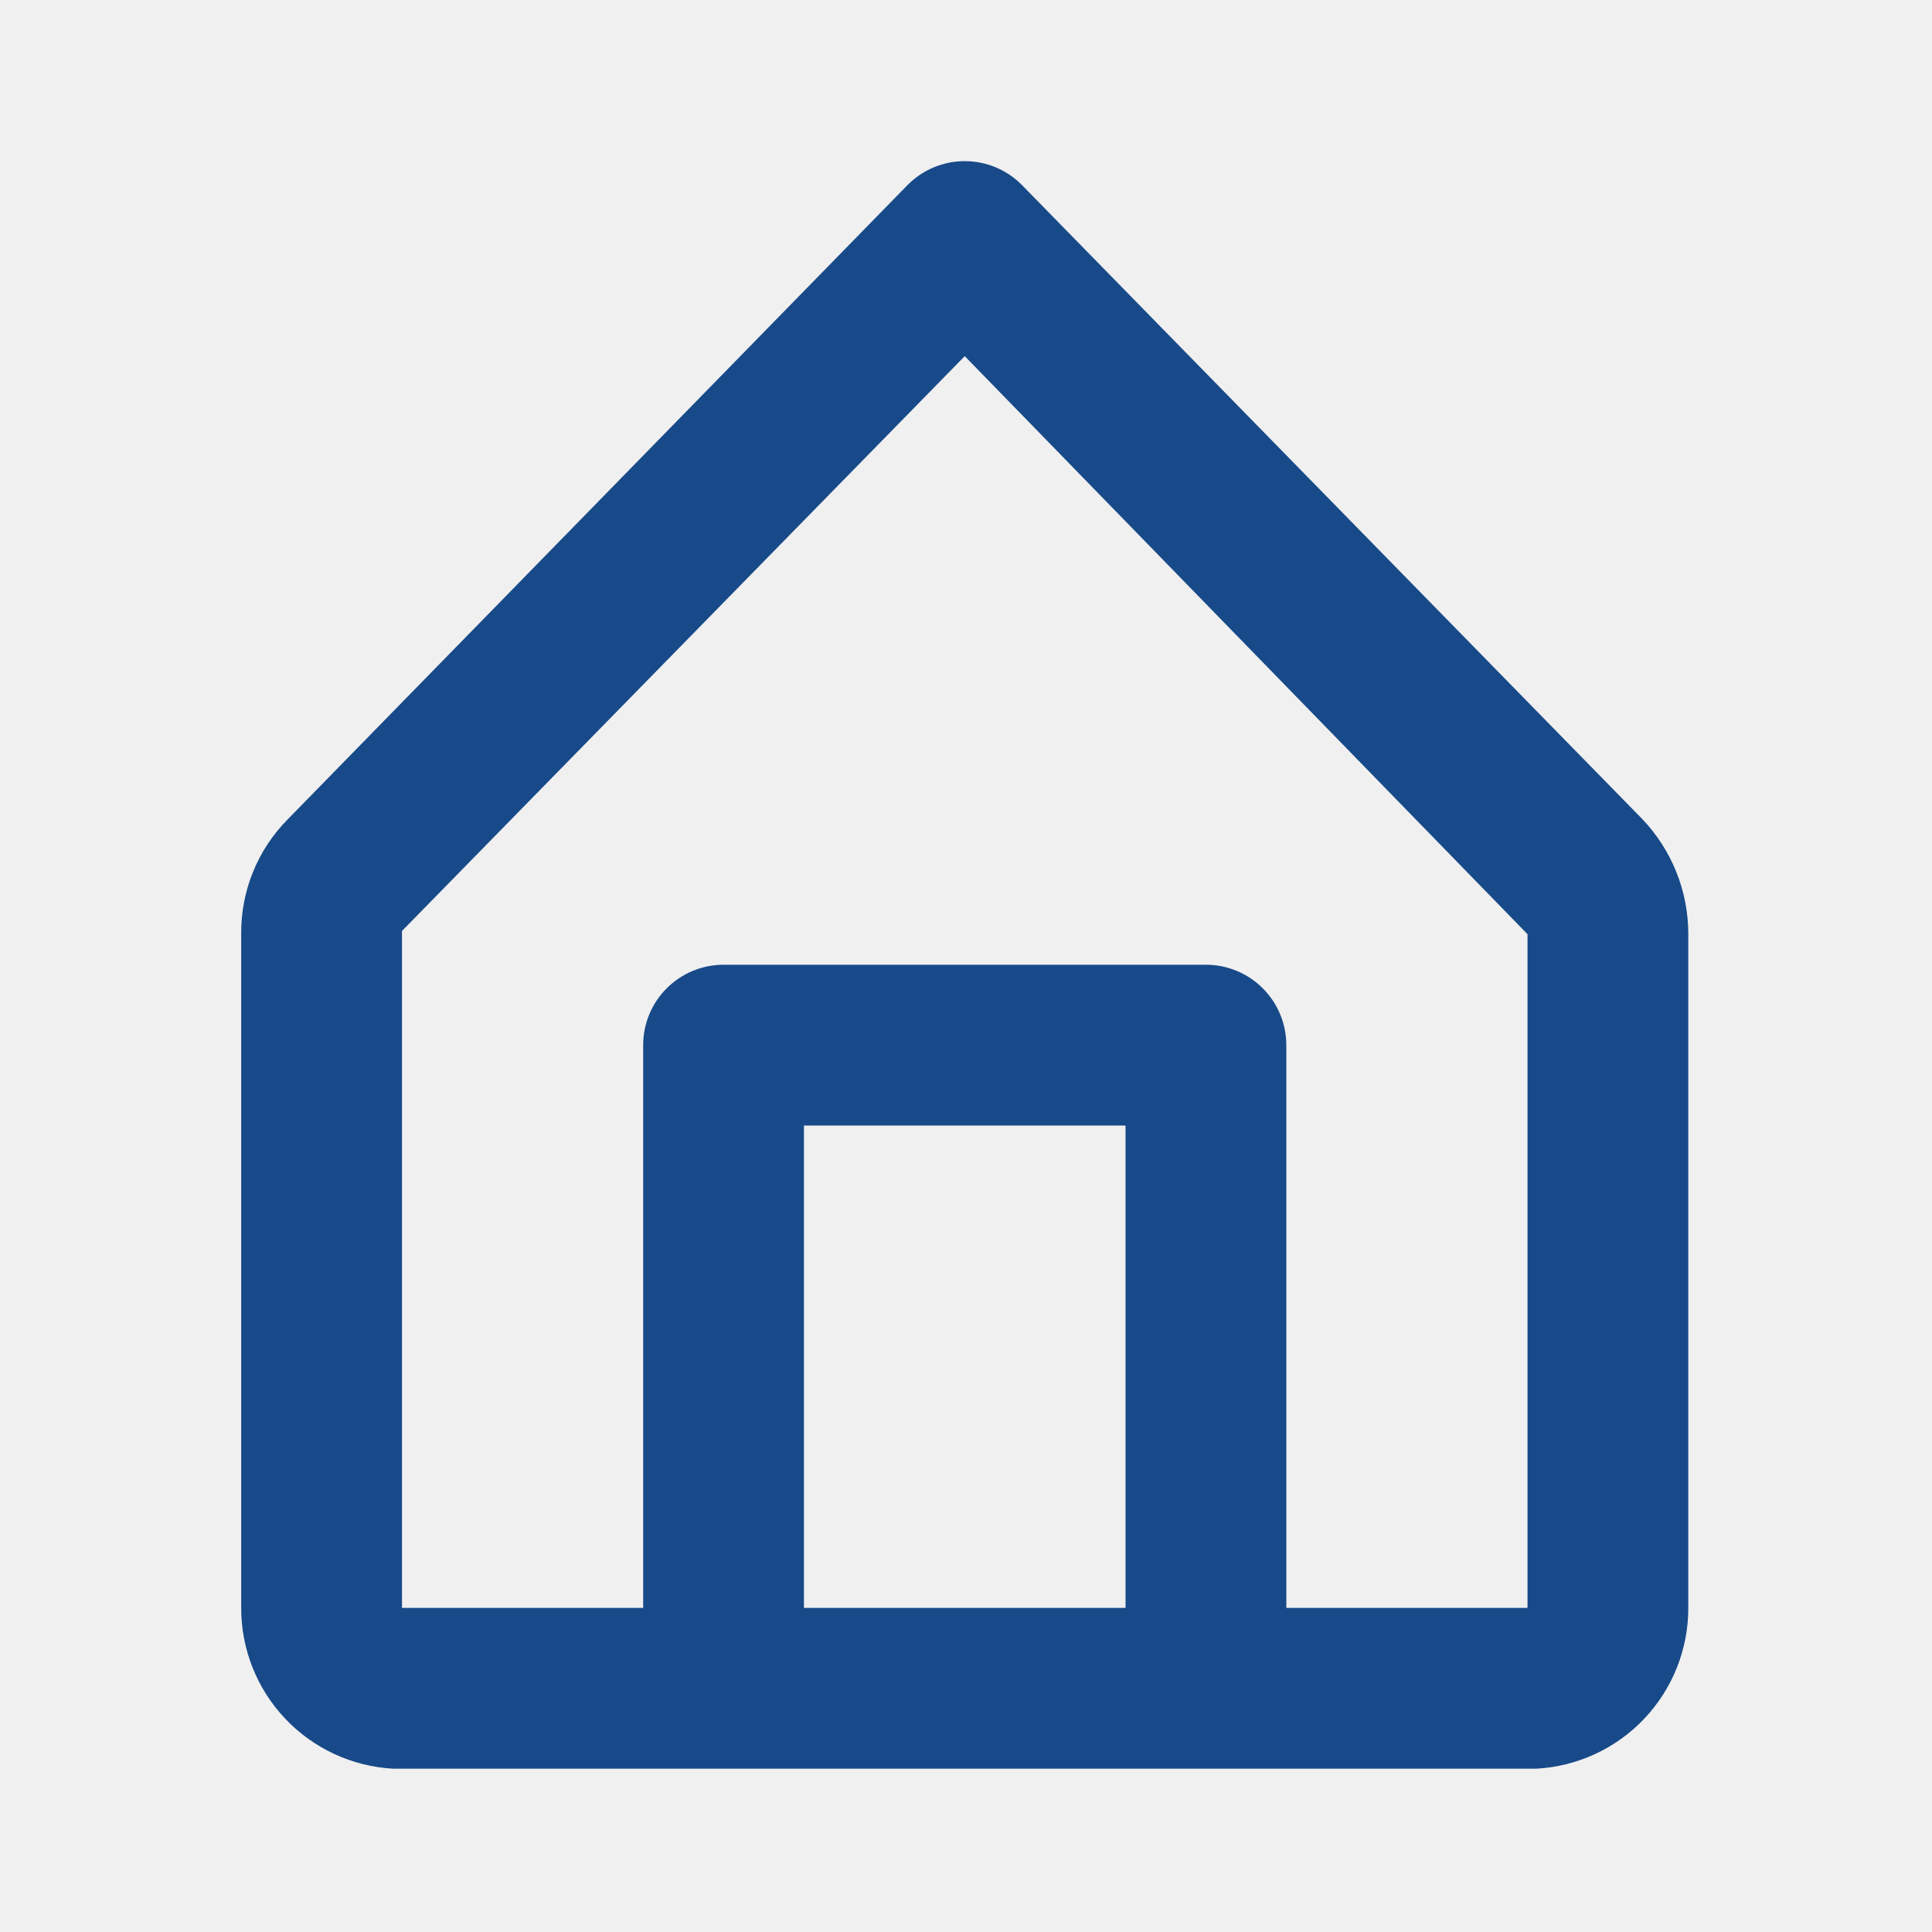
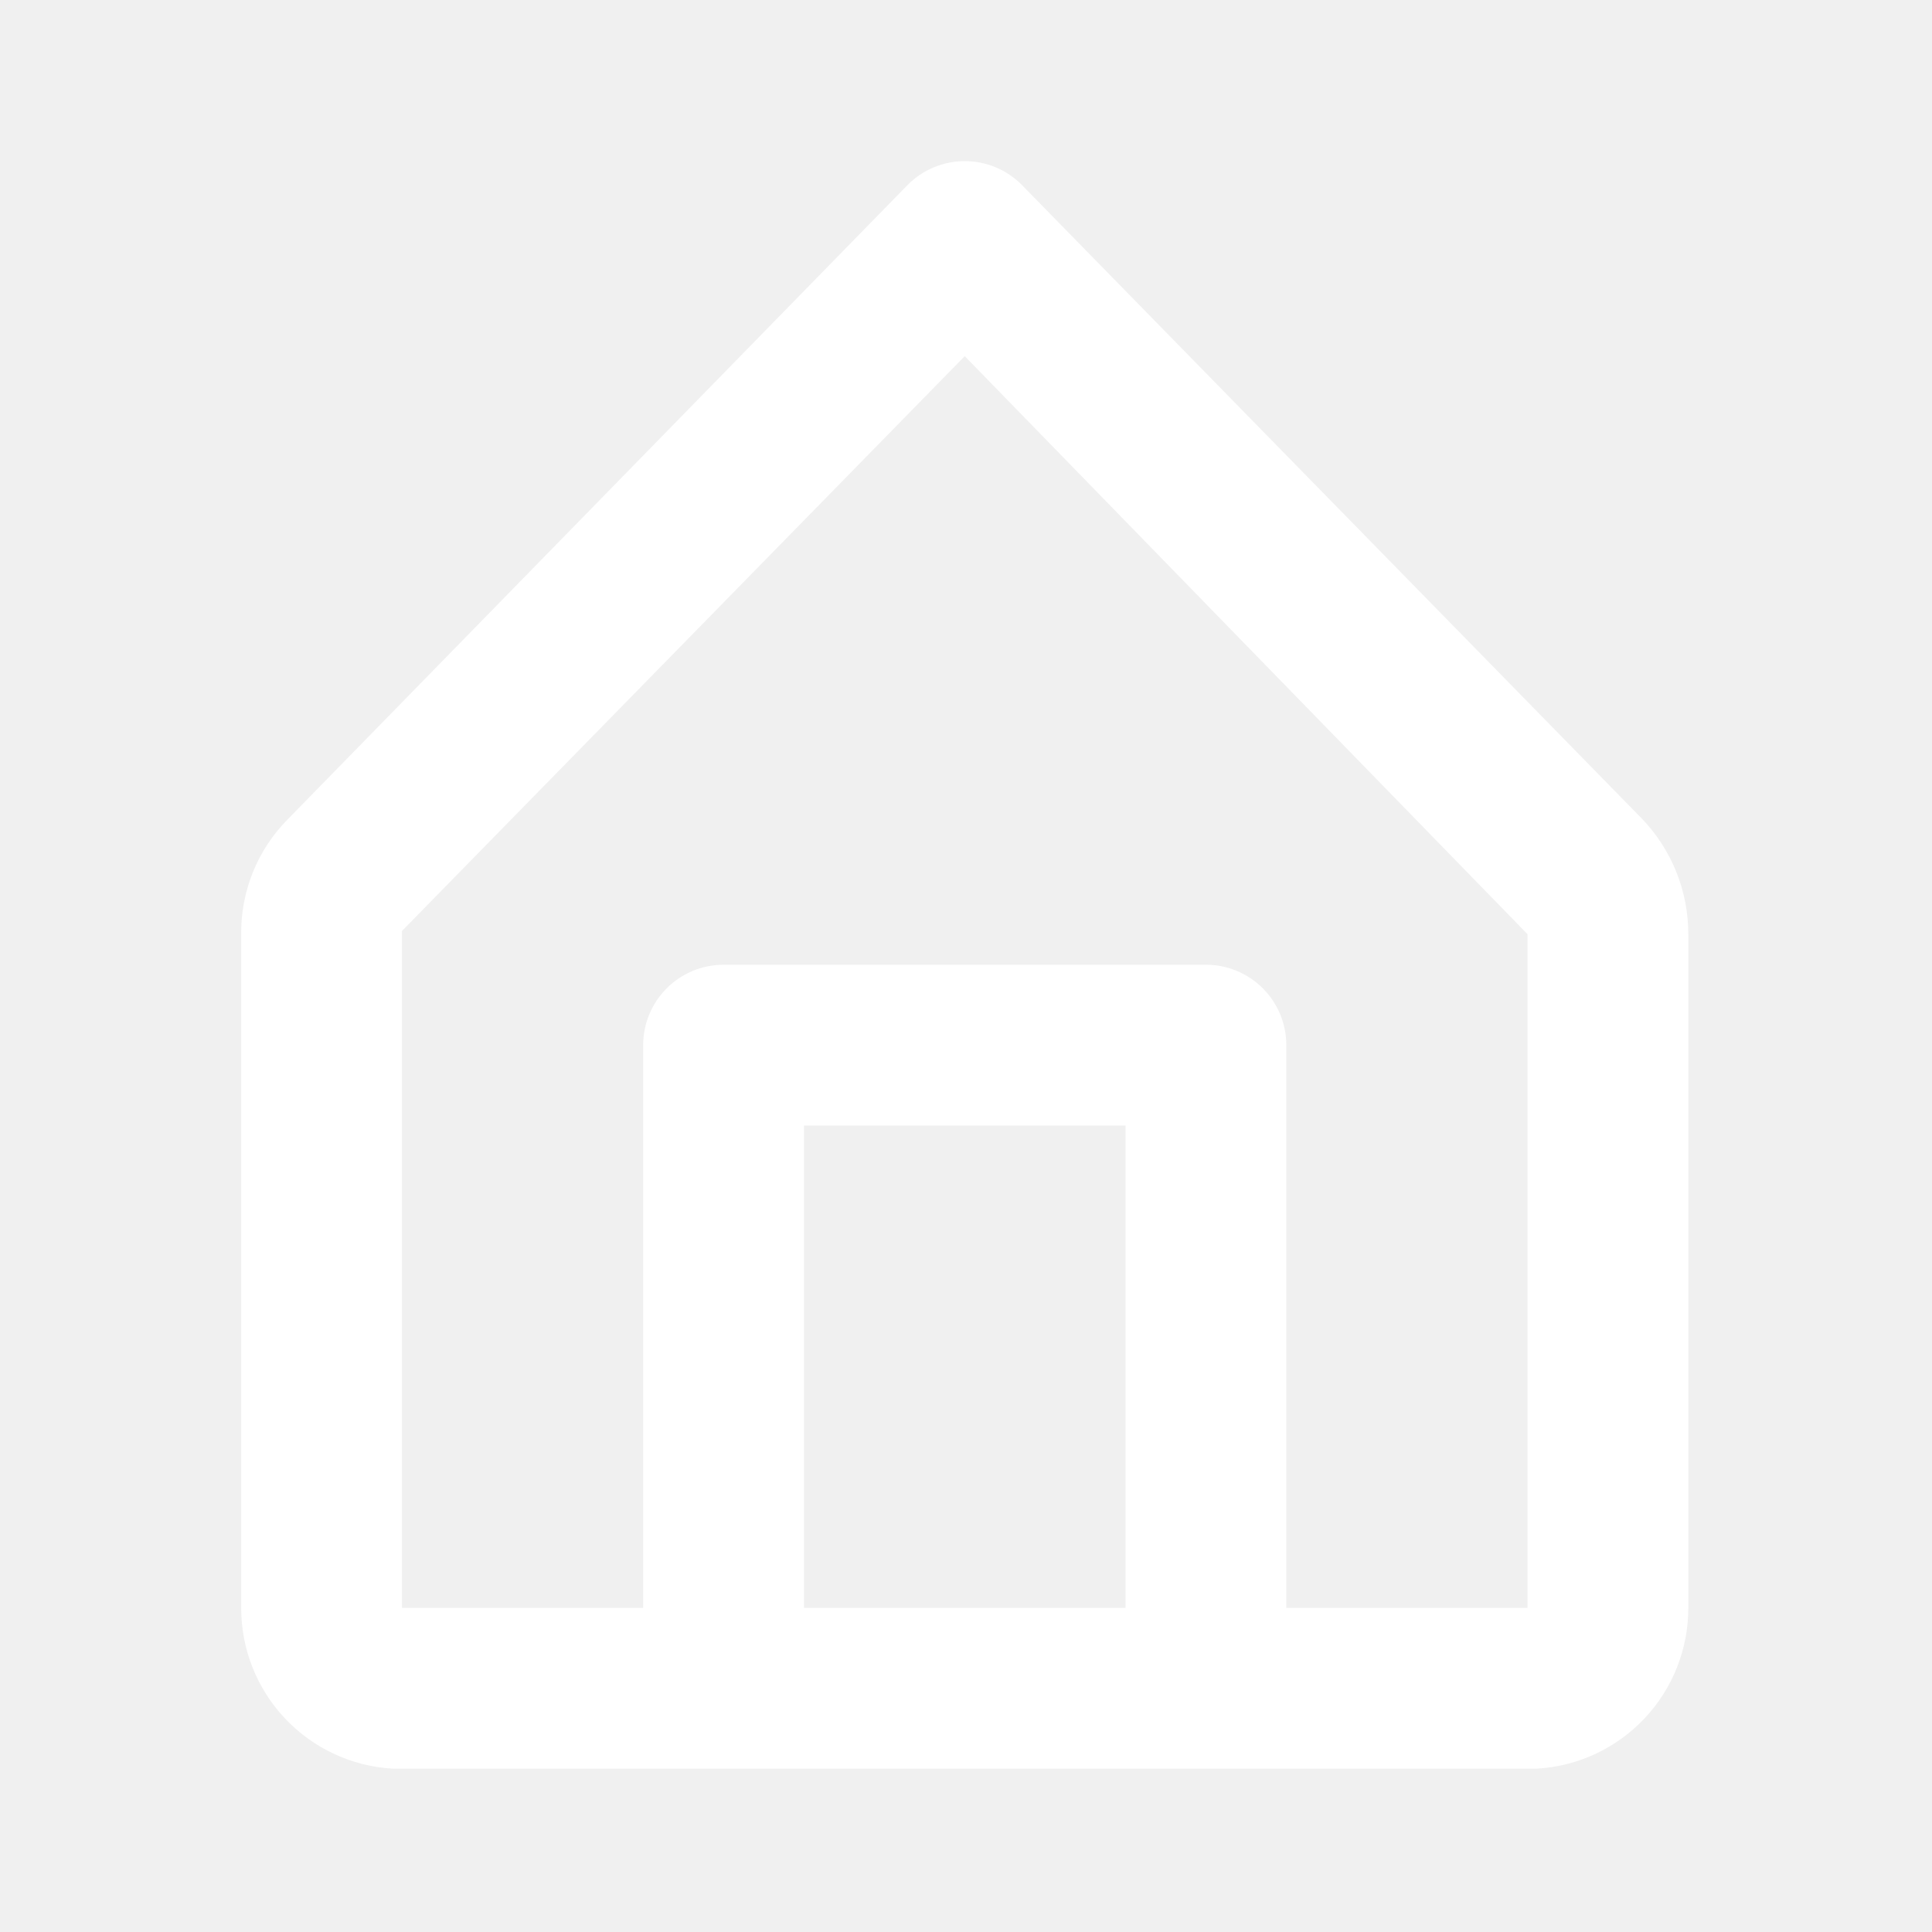
<svg xmlns="http://www.w3.org/2000/svg" width="169" height="169" viewBox="0 0 169 169" fill="none">
-   <path d="M143.604 71.591L89.383 16.175C88.73 15.515 87.952 14.992 87.095 14.635C86.238 14.278 85.319 14.095 84.39 14.095C83.462 14.095 82.543 14.278 81.686 14.635C80.829 14.992 80.051 15.515 79.397 16.175L25.177 71.661C23.864 72.984 22.828 74.554 22.128 76.28C21.428 78.007 21.078 79.855 21.098 81.718V140.65C21.092 144.25 22.467 147.715 24.94 150.332C27.413 152.948 30.794 154.517 34.389 154.715H134.391C137.986 154.517 141.368 152.948 143.84 150.332C146.313 147.715 147.688 144.25 147.683 140.65V81.718C147.688 77.941 146.226 74.309 143.604 71.591ZM70.325 140.65V98.455H98.455V140.65H70.325ZM133.618 140.65H112.52V91.422C112.52 89.557 111.779 87.769 110.46 86.45C109.142 85.131 107.353 84.39 105.488 84.39H63.293C61.428 84.39 59.639 85.131 58.32 86.45C57.001 87.769 56.26 89.557 56.26 91.422V140.65H35.163V81.436L84.39 31.154L133.618 81.718V140.65Z" fill="#184A89" />
+   <path d="M143.604 71.591L89.383 16.175C88.73 15.515 87.952 14.992 87.095 14.635C86.238 14.278 85.319 14.095 84.39 14.095C83.462 14.095 82.543 14.278 81.686 14.635C80.829 14.992 80.051 15.515 79.397 16.175L25.177 71.661C23.864 72.984 22.828 74.554 22.128 76.28C21.428 78.007 21.078 79.855 21.098 81.718V140.65C21.092 144.25 22.467 147.715 24.94 150.332C27.413 152.948 30.794 154.517 34.389 154.715H134.391C137.986 154.517 141.368 152.948 143.84 150.332C146.313 147.715 147.688 144.25 147.683 140.65V81.718C147.688 77.941 146.226 74.309 143.604 71.591ZM70.325 140.65V98.455H98.455V140.65H70.325ZM133.618 140.65H112.52V91.422C112.52 89.557 111.779 87.769 110.46 86.45C109.142 85.131 107.353 84.39 105.488 84.39H63.293C61.428 84.39 59.639 85.131 58.32 86.45C57.001 87.769 56.26 89.557 56.26 91.422V140.65H35.163V81.436L84.39 31.154L133.618 81.718V140.65Z" fill="#FFF" />
</svg>
